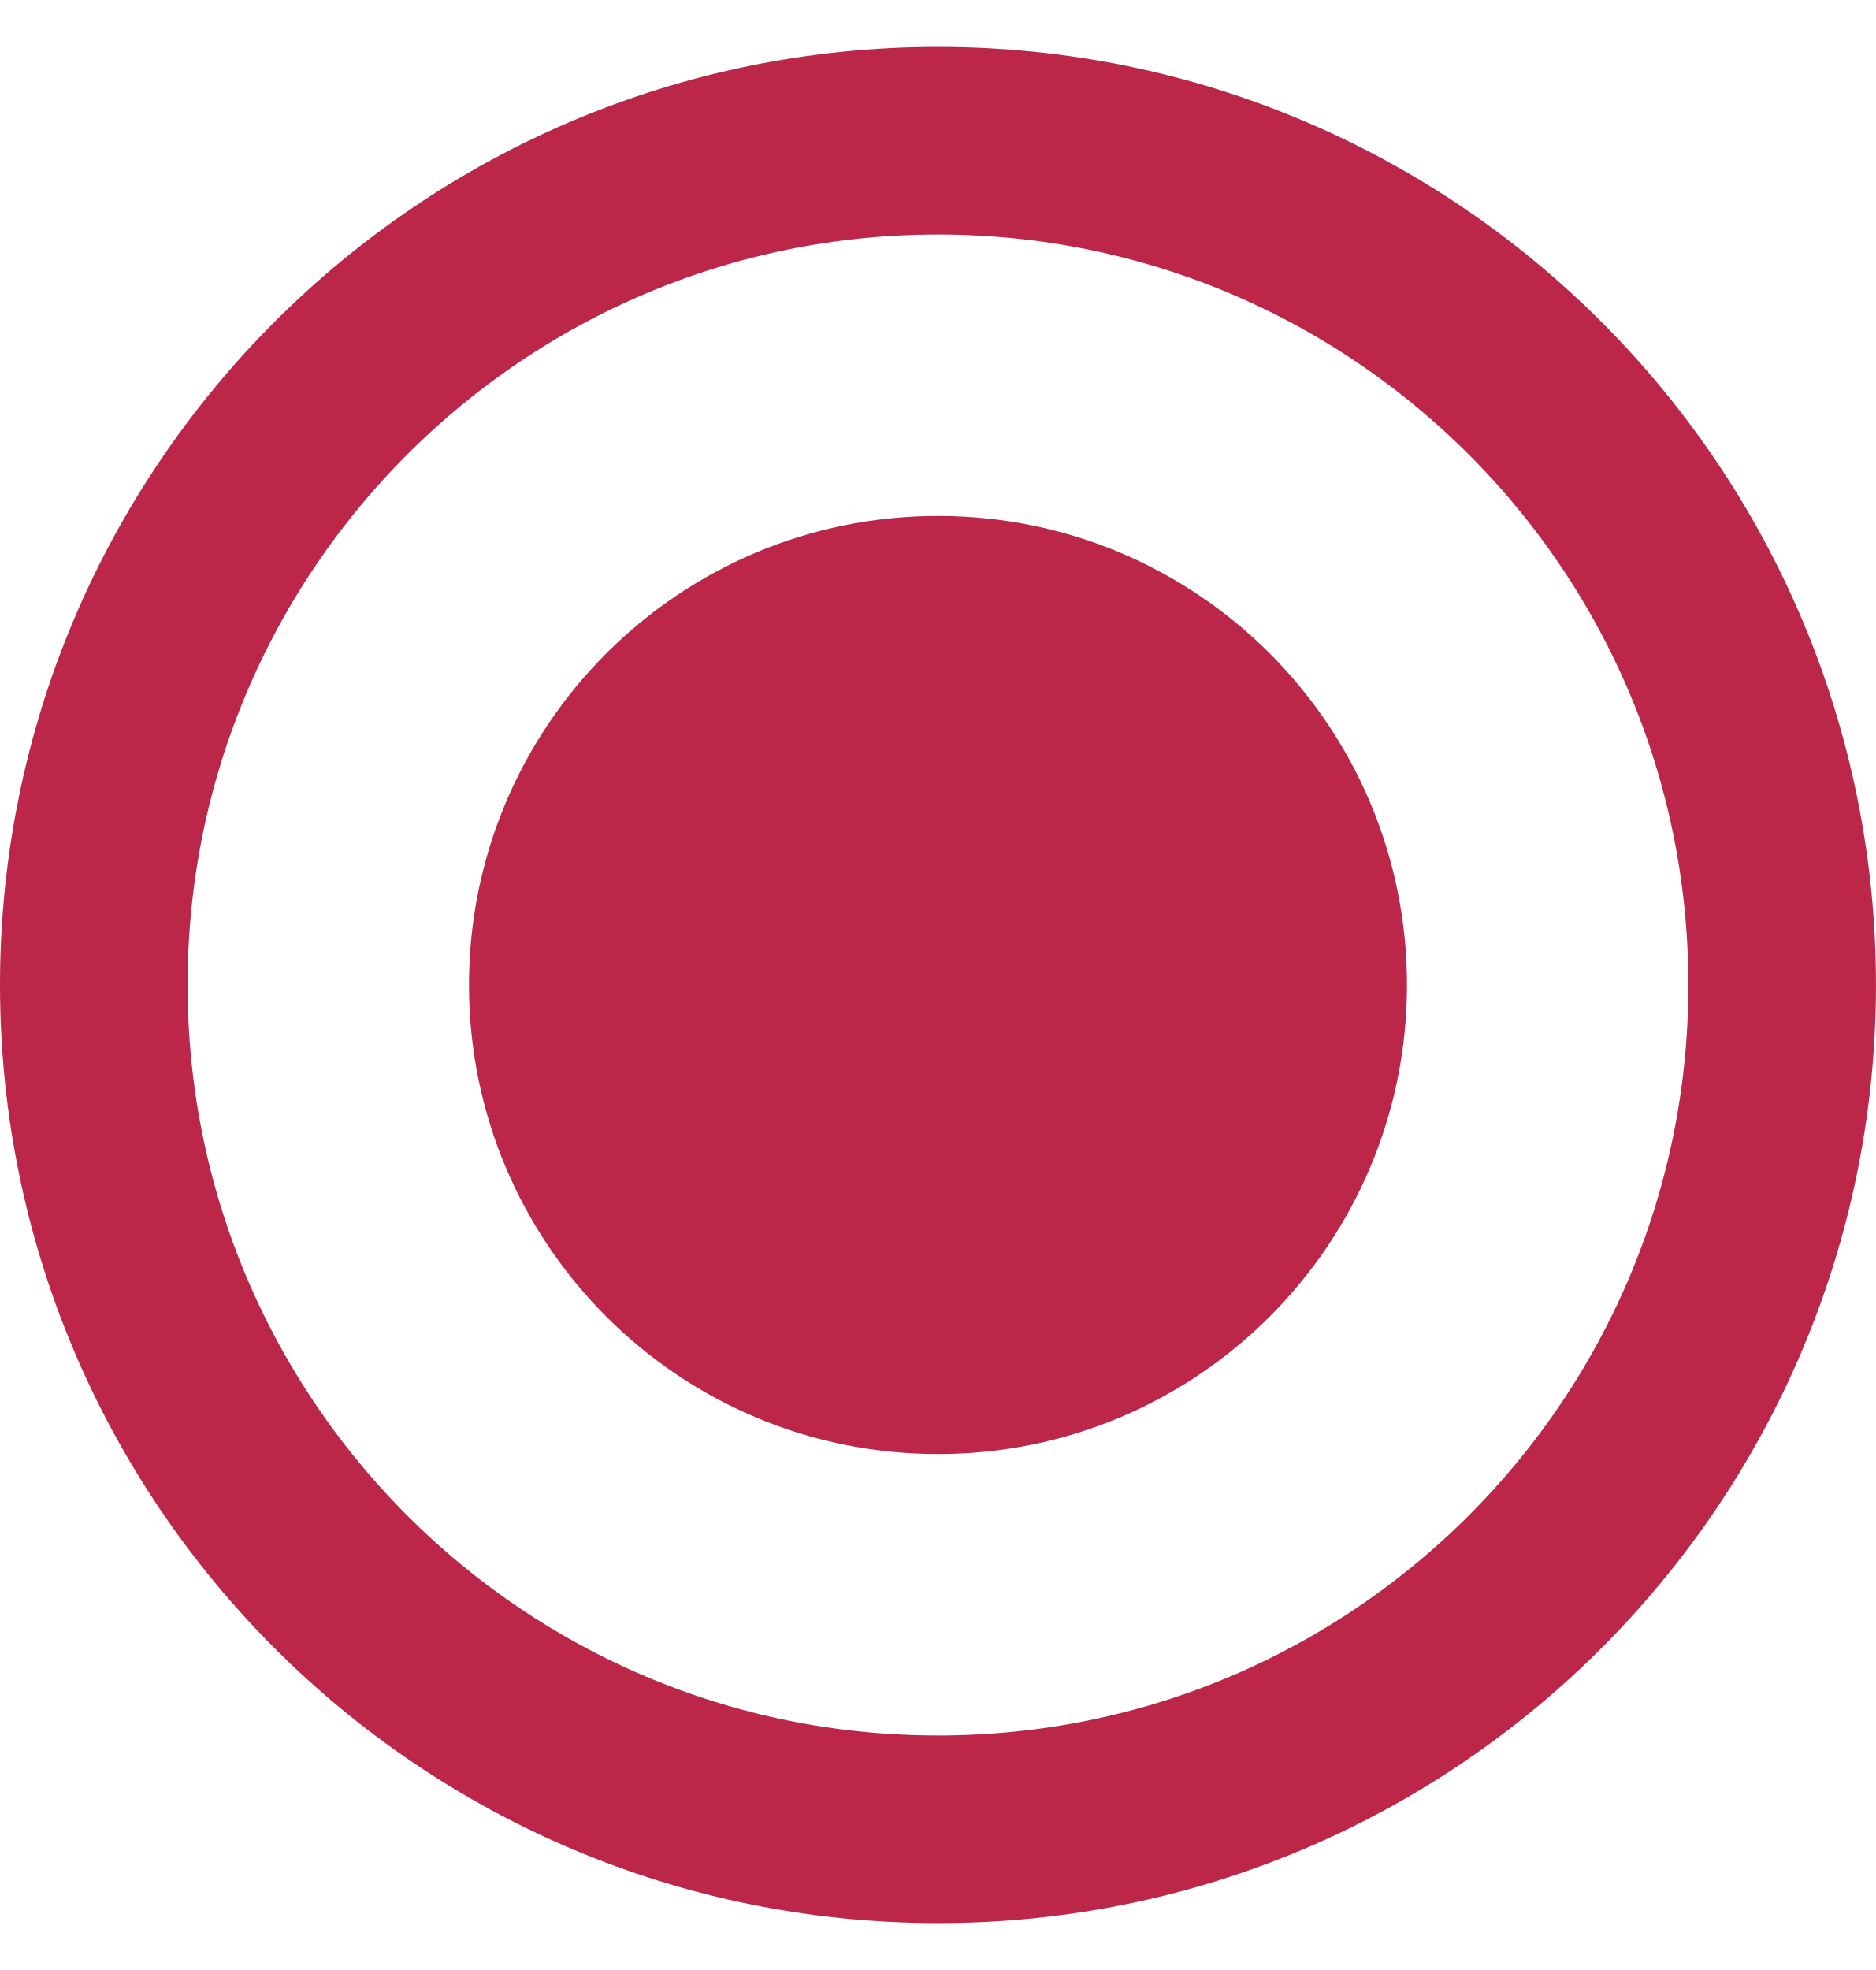
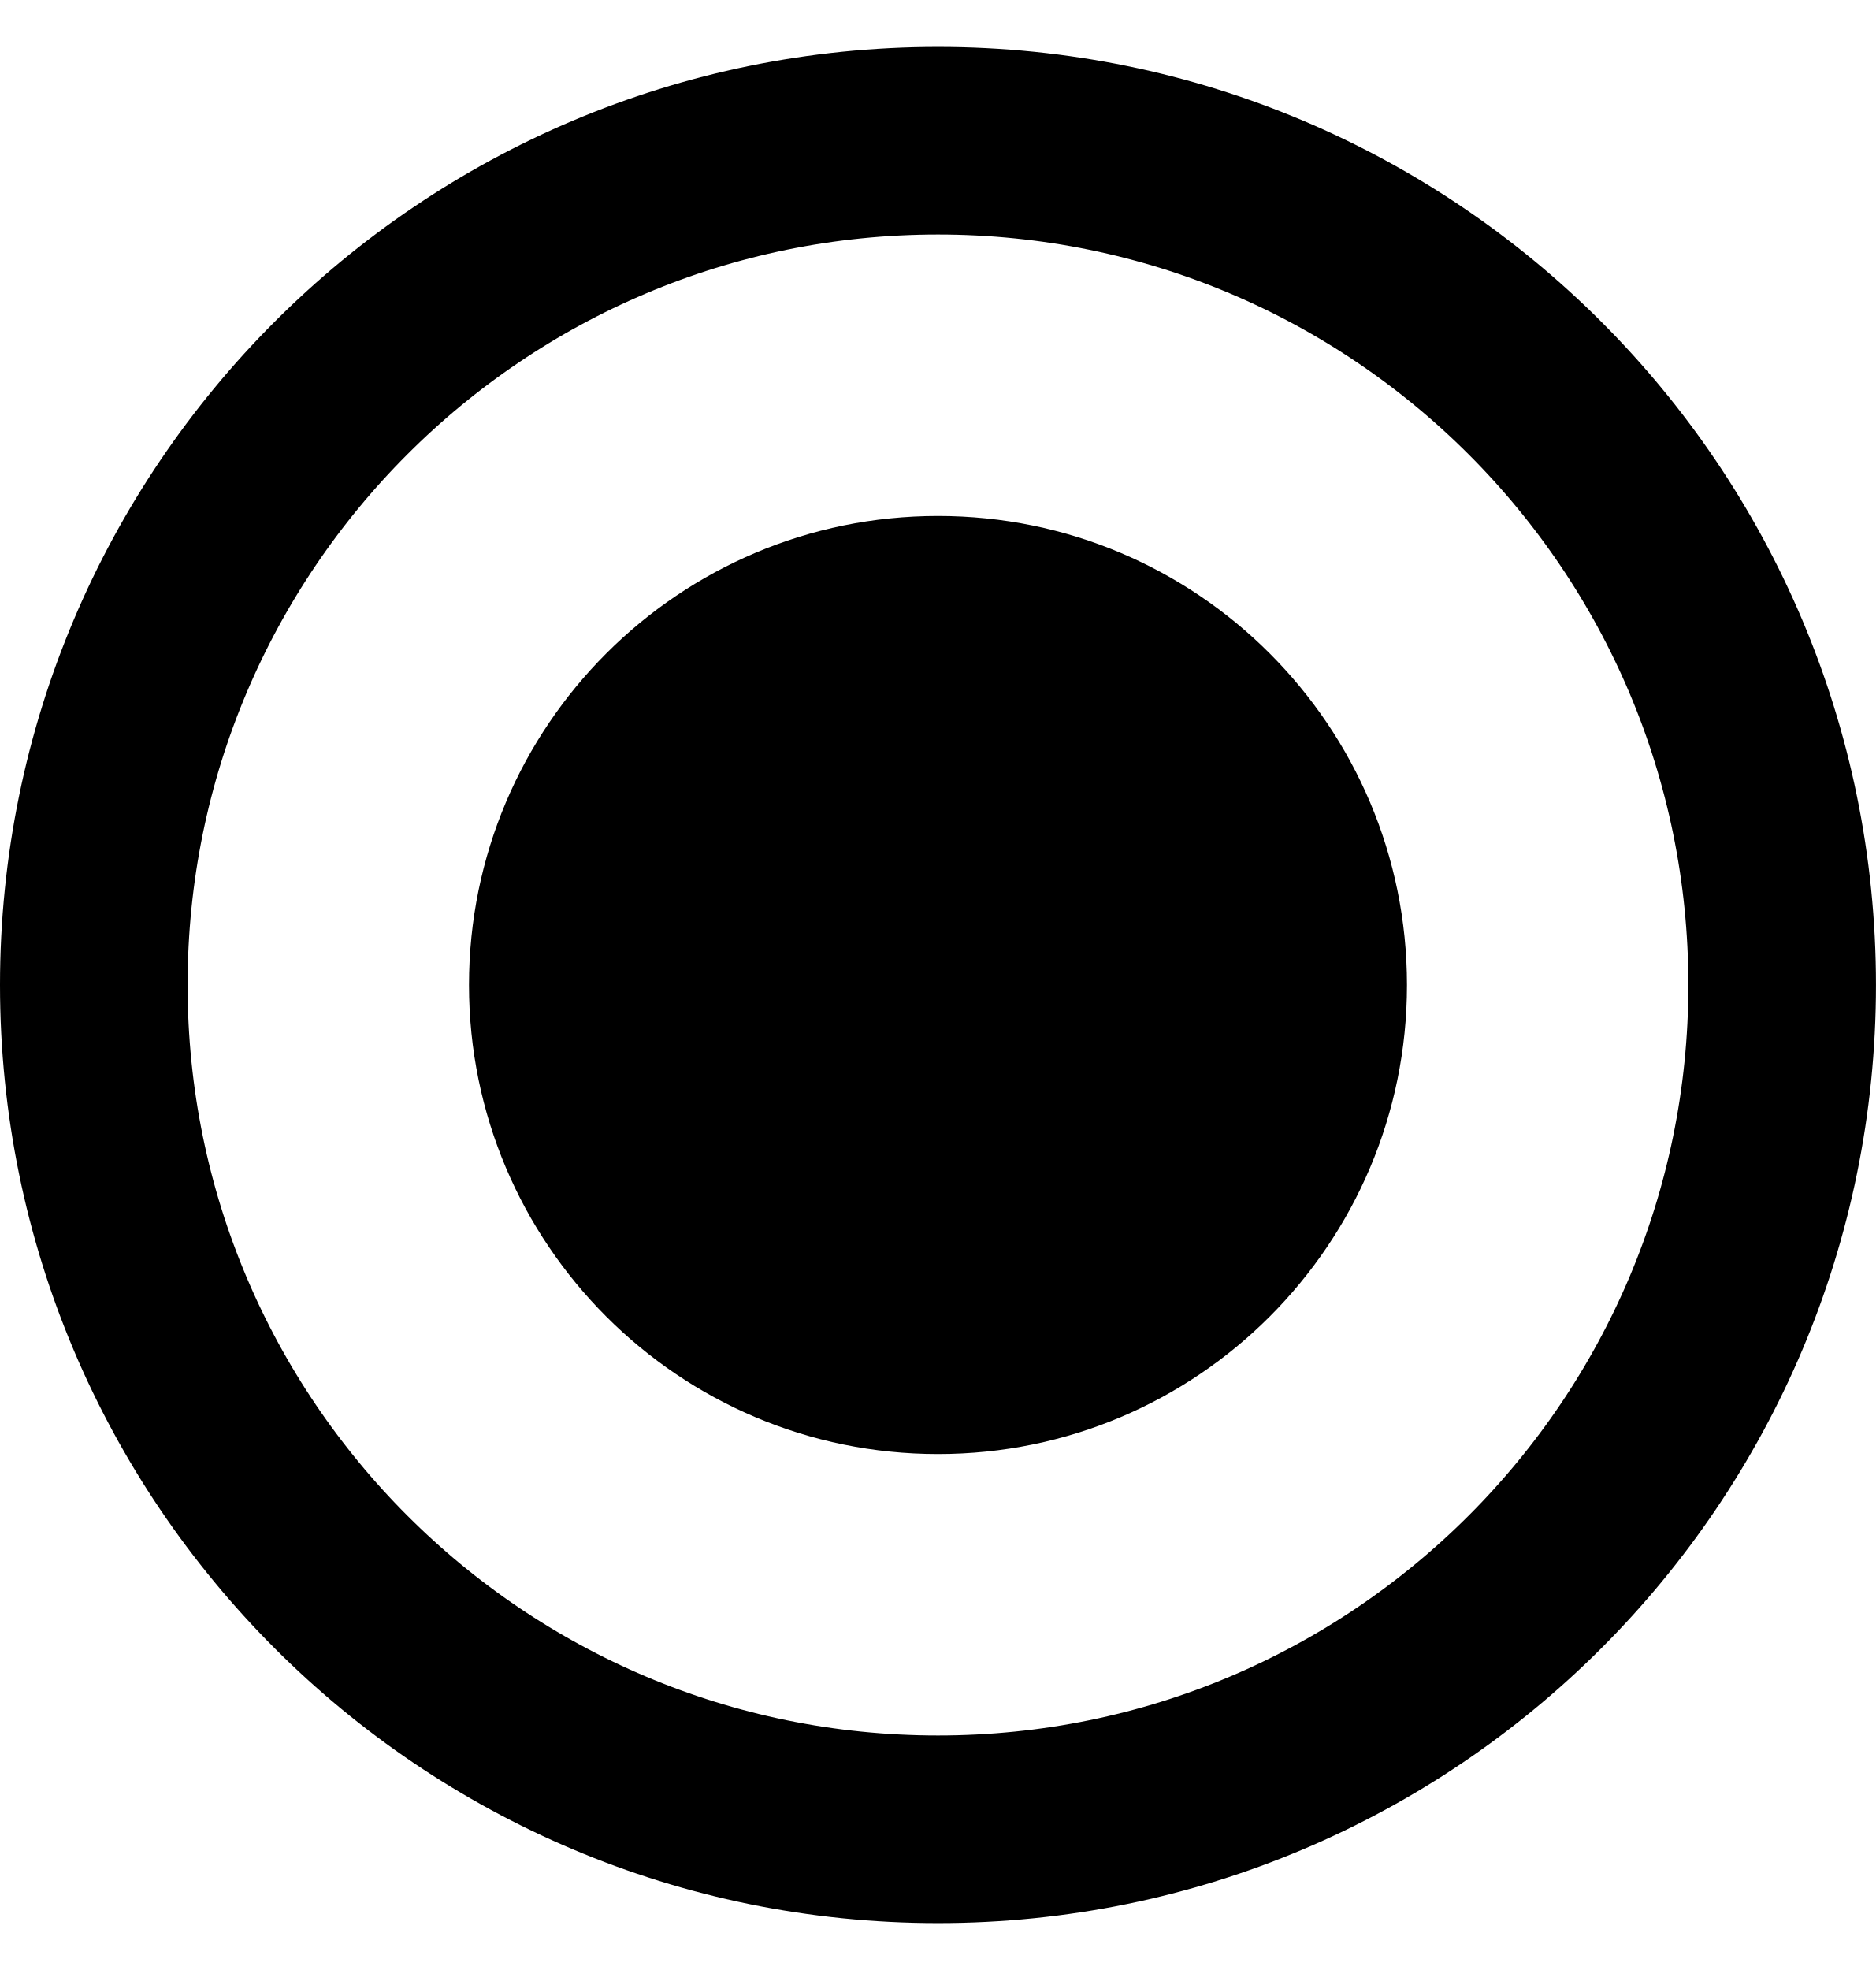
- <svg xmlns="http://www.w3.org/2000/svg" width="20" height="21" viewBox="0 0 20 21" fill="none">
-   <rect x="1" y="1.5" width="18" height="18" rx="9" stroke="#BB2649" stroke-width="2" />
-   <rect x="5" y="5.5" width="10" height="10" rx="5" fill="#BB2649" />
+ <svg xmlns="http://www.w3.org/2000/svg" viewBox="0 0 20 21" fill="none">
+   <rect x="1" y="1.5" width="18" height="18" rx="9" stroke="currentColor" stroke-width="2" />
+   <rect x="5" y="5.5" width="10" height="10" rx="5" fill="currentColor" />
</svg>
